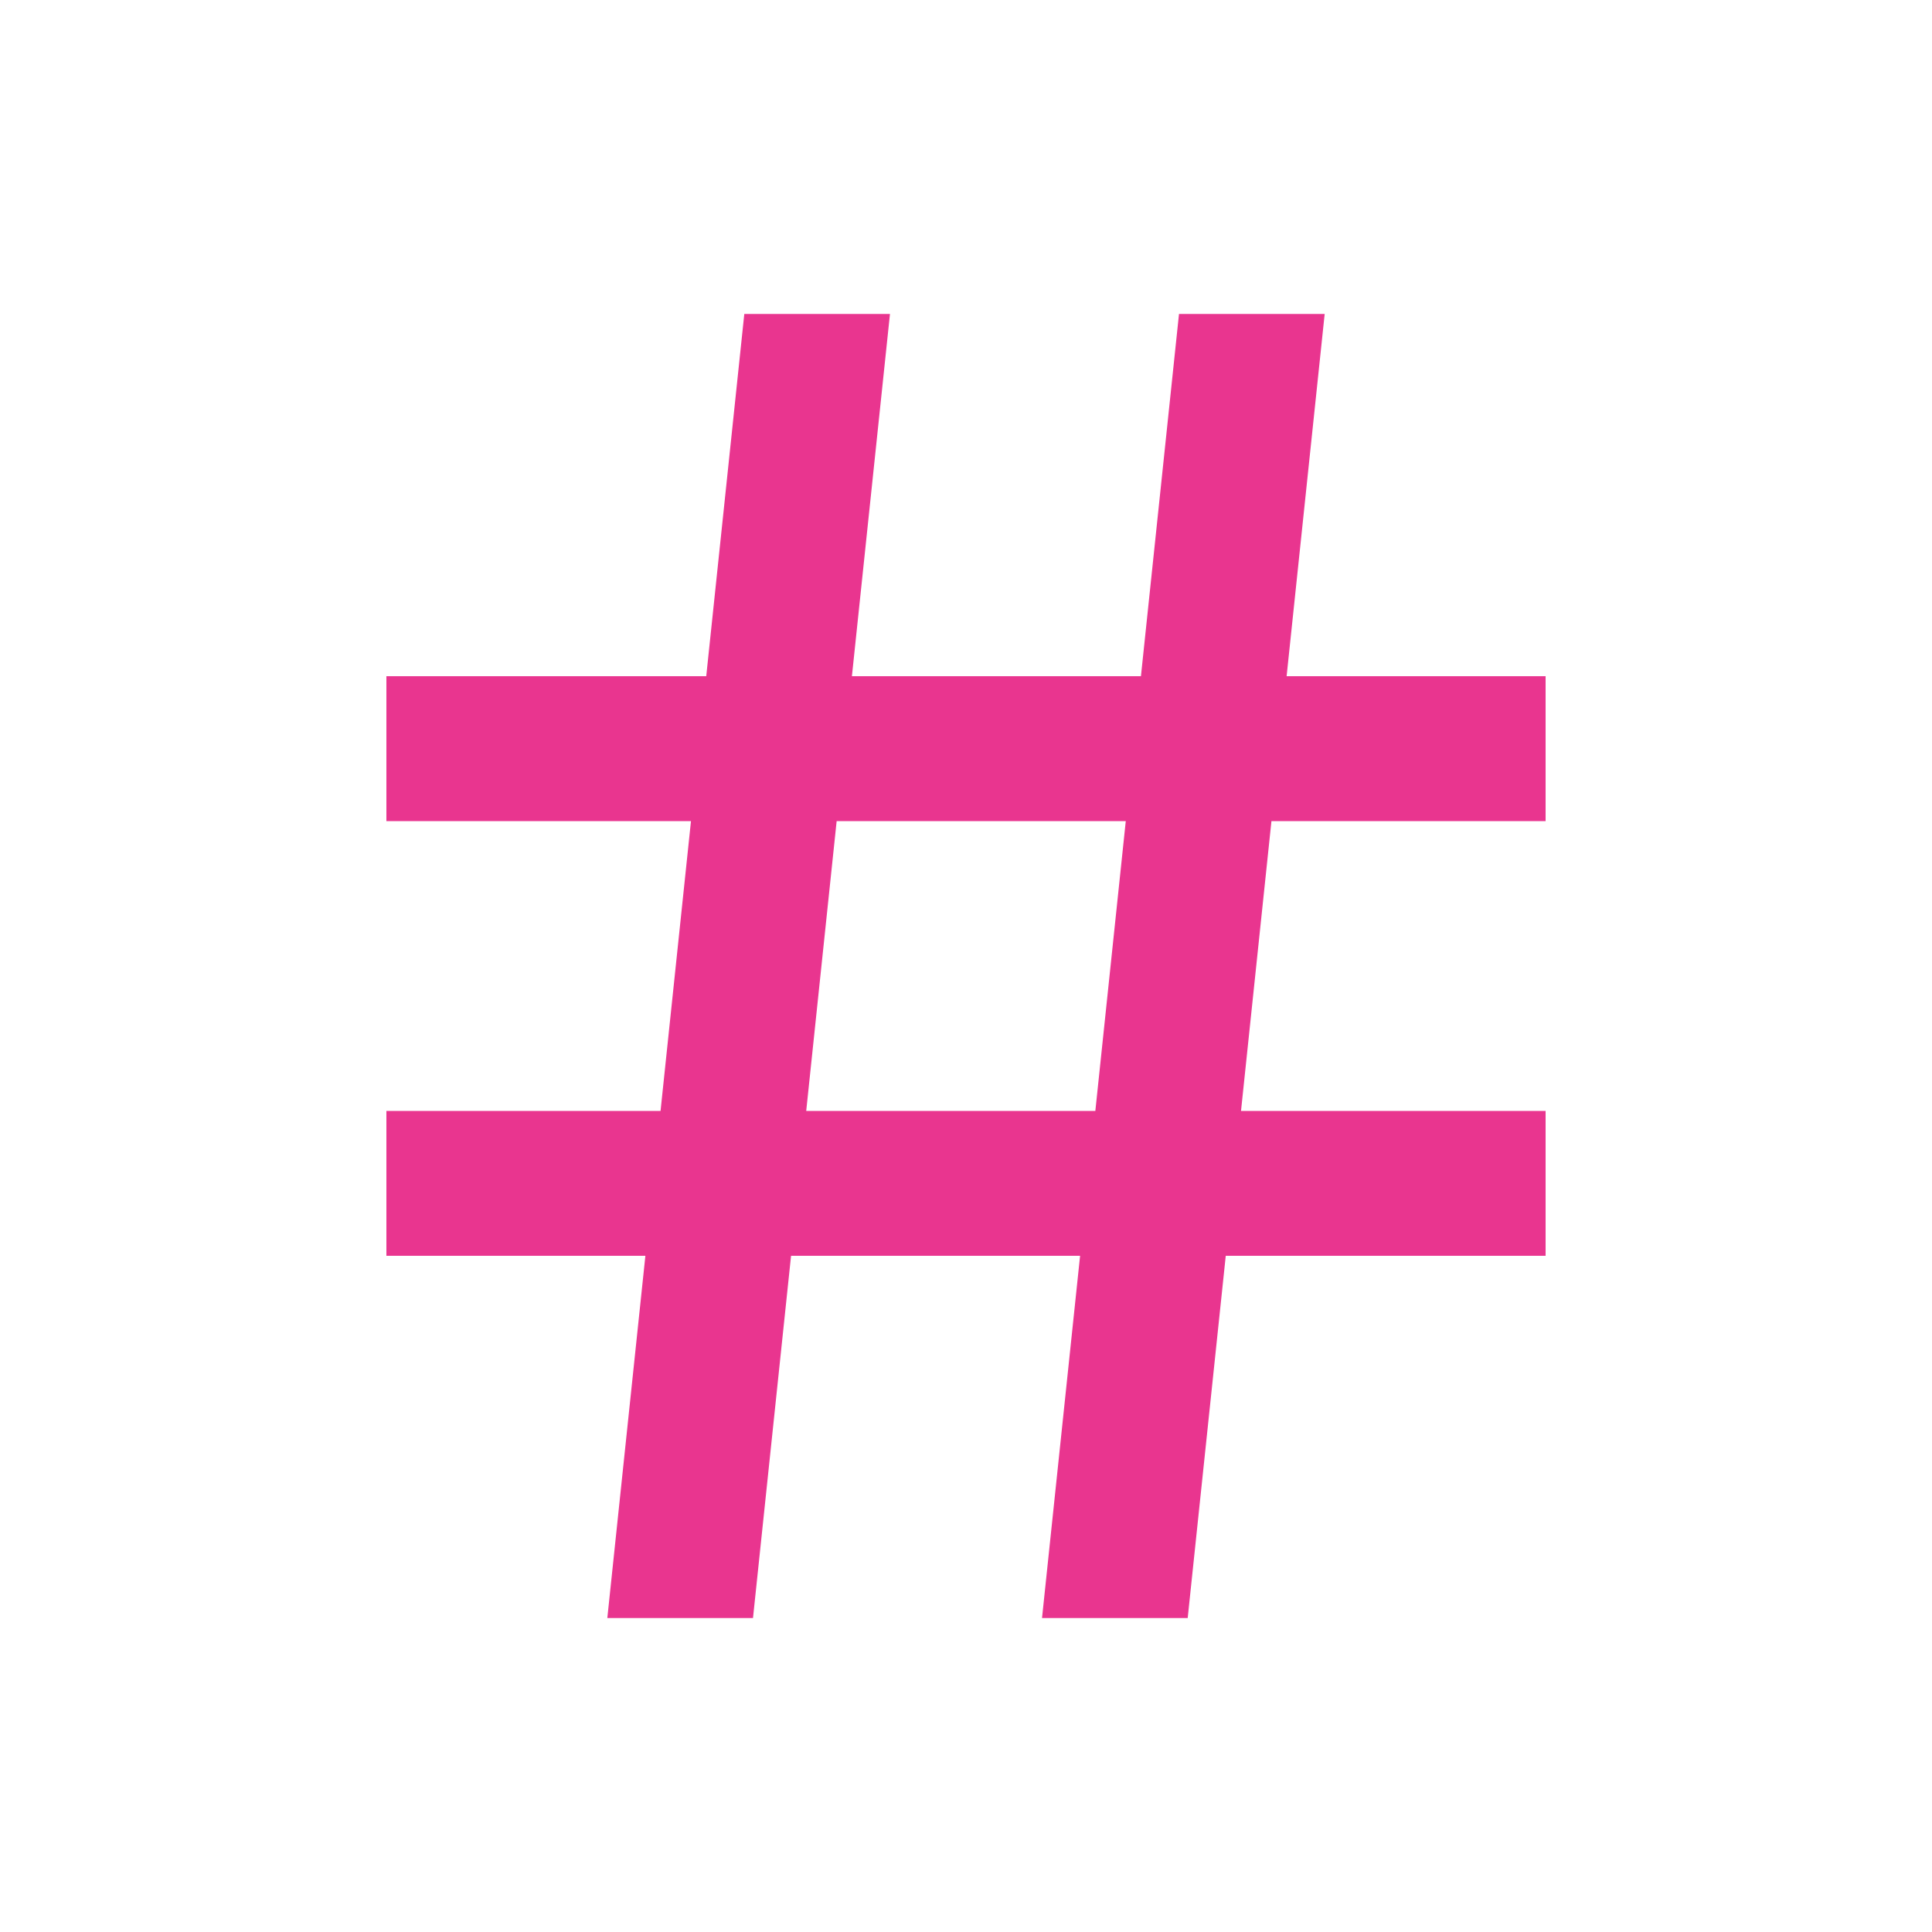
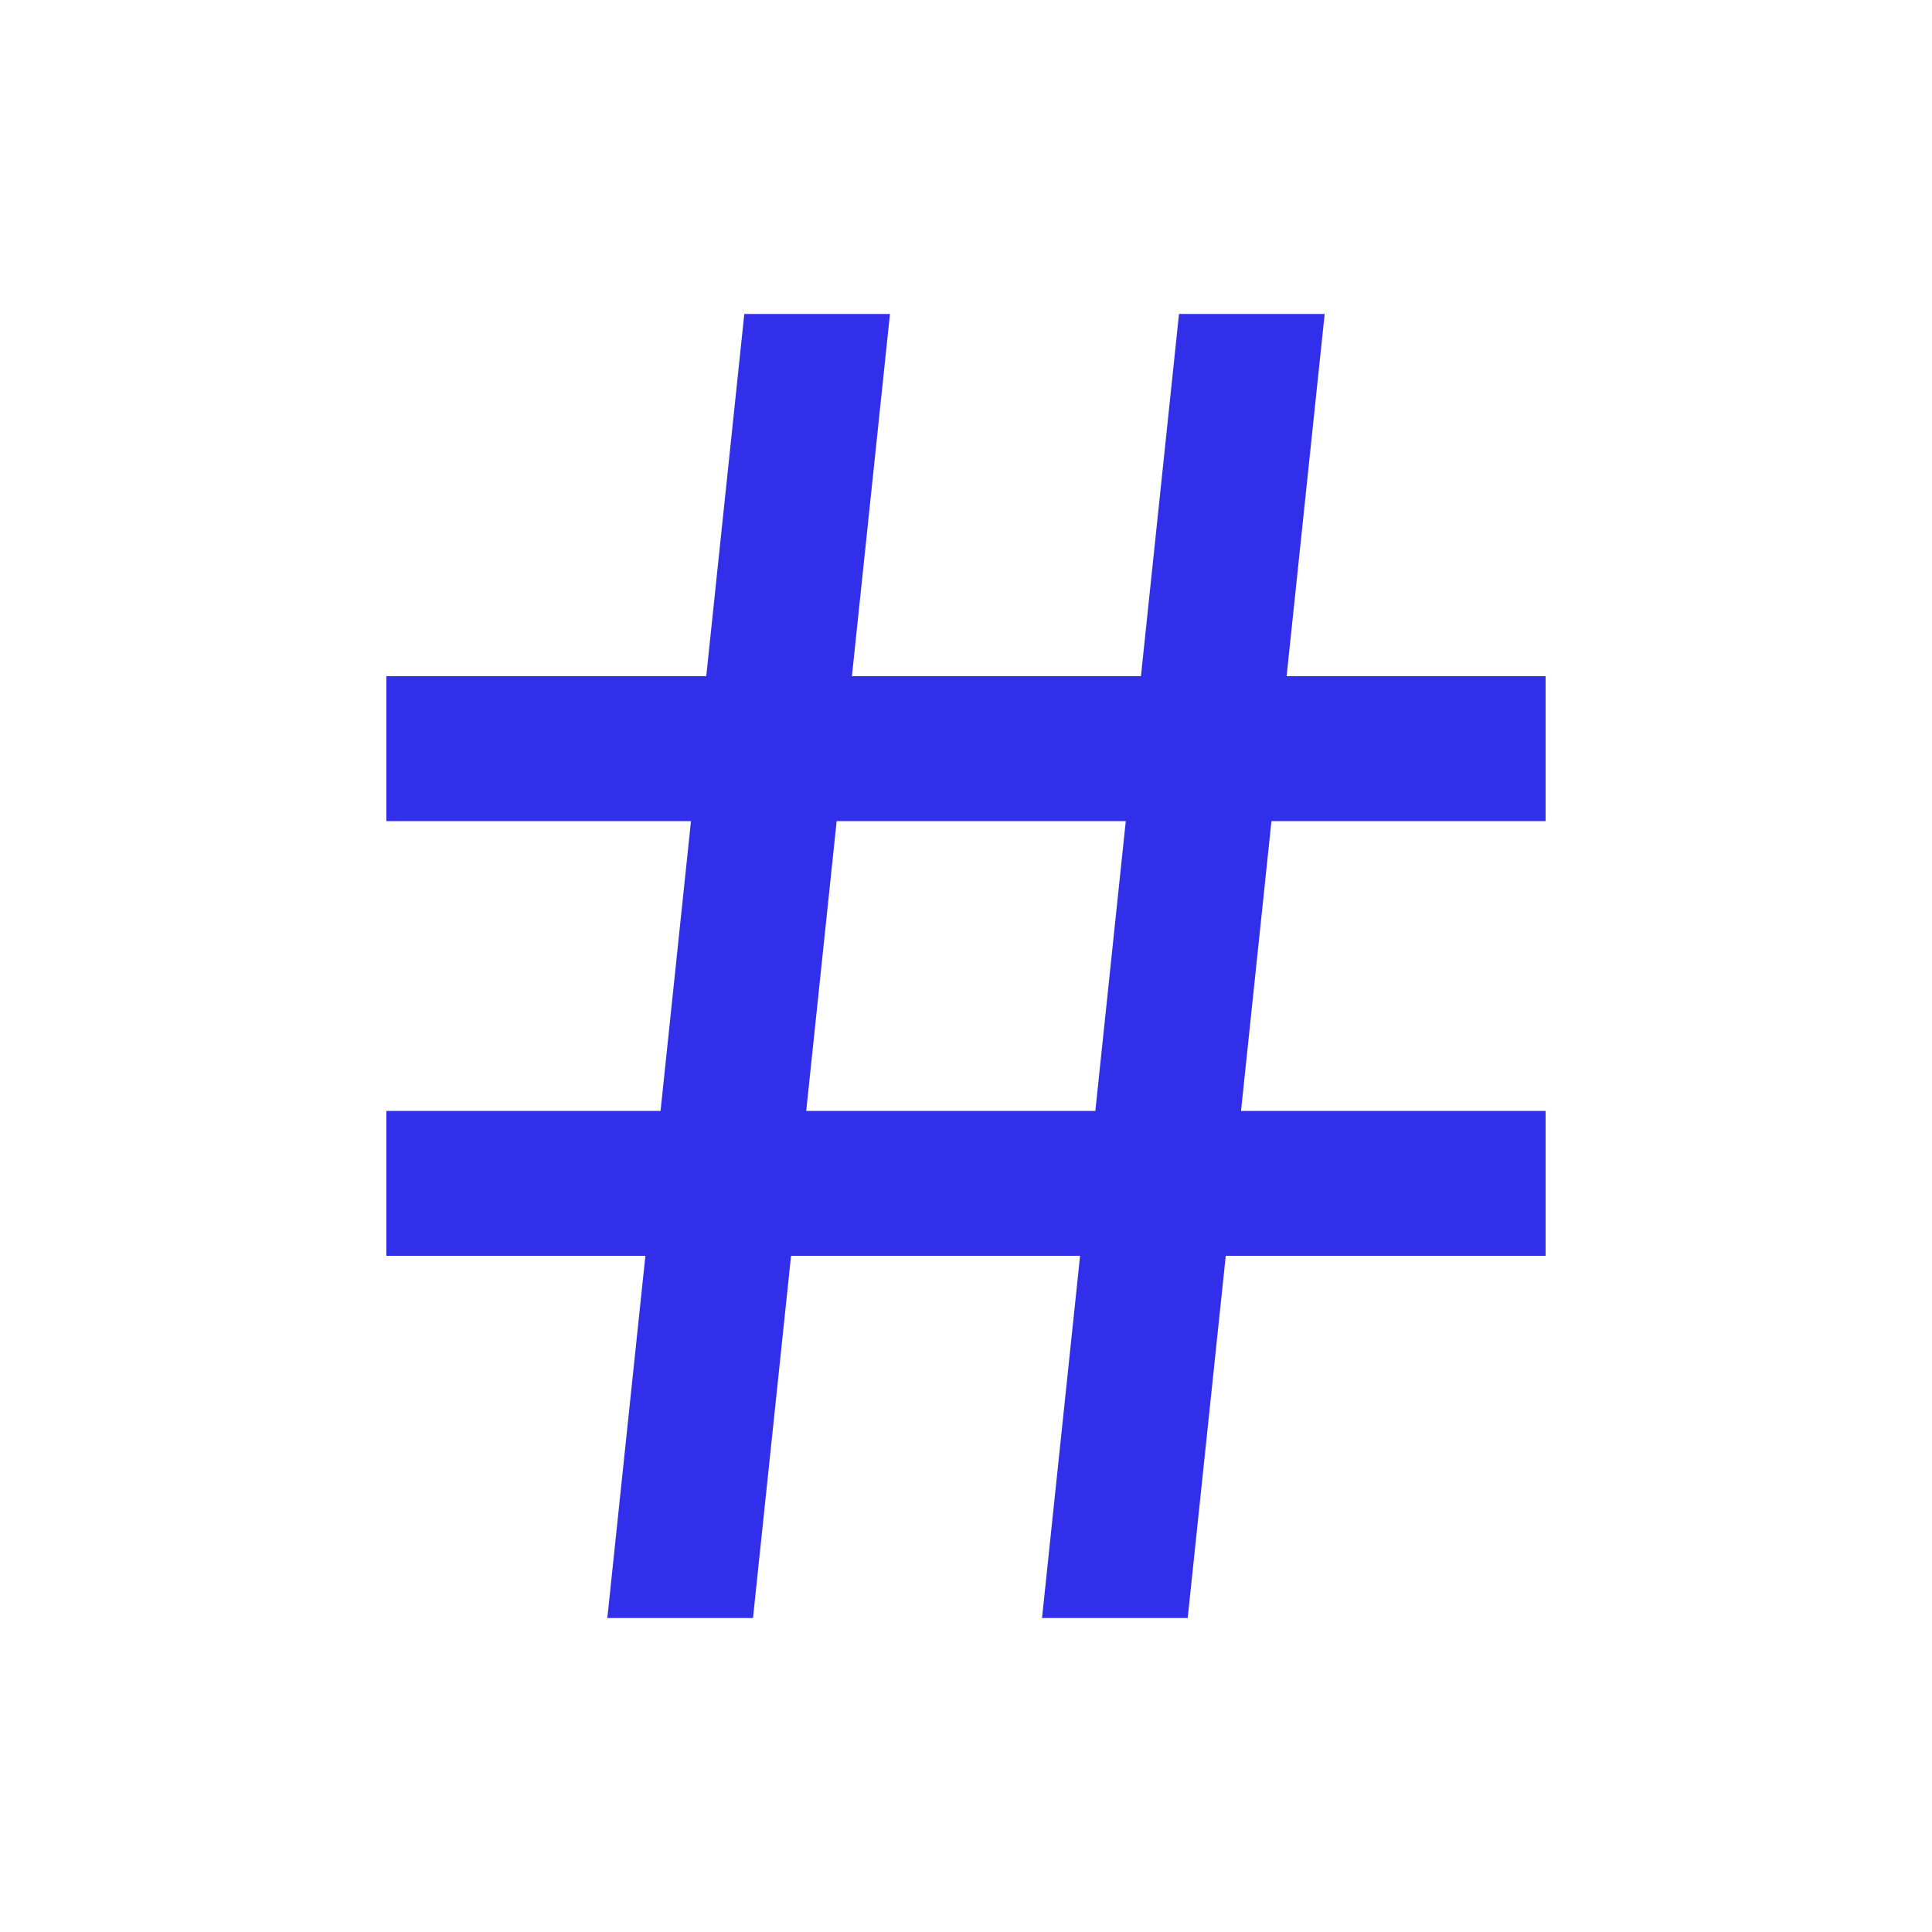
<svg xmlns="http://www.w3.org/2000/svg" width="20" height="20" viewBox="0 0 20 20" fill="none">
-   <path d="M6.838 11.5L7.153 8.5H4V7H7.311L7.705 3.25H9.213L8.819 7H11.811L12.205 3.25H13.713L13.319 7H16V8.5H13.162L12.847 11.5H16V13H12.689L12.295 16.75H10.787L11.181 13H8.189L7.795 16.75H6.287L6.681 13H4V11.5H6.838ZM8.346 11.5H11.339L11.654 8.5H8.661L8.346 11.5Z" fill="#E9358F" />
+   <path d="M6.838 11.5L7.153 8.5H4V7H7.311L7.705 3.25H9.213L8.819 7H11.811L12.205 3.25H13.713L13.319 7H16V8.5H13.162L12.847 11.5H16V13H12.689L12.295 16.75H10.787L11.181 13H8.189L7.795 16.75H6.287L6.681 13H4V11.5H6.838ZM8.346 11.5H11.339L11.654 8.5H8.661L8.346 11.5Z" fill="#322FEB" />
</svg>
